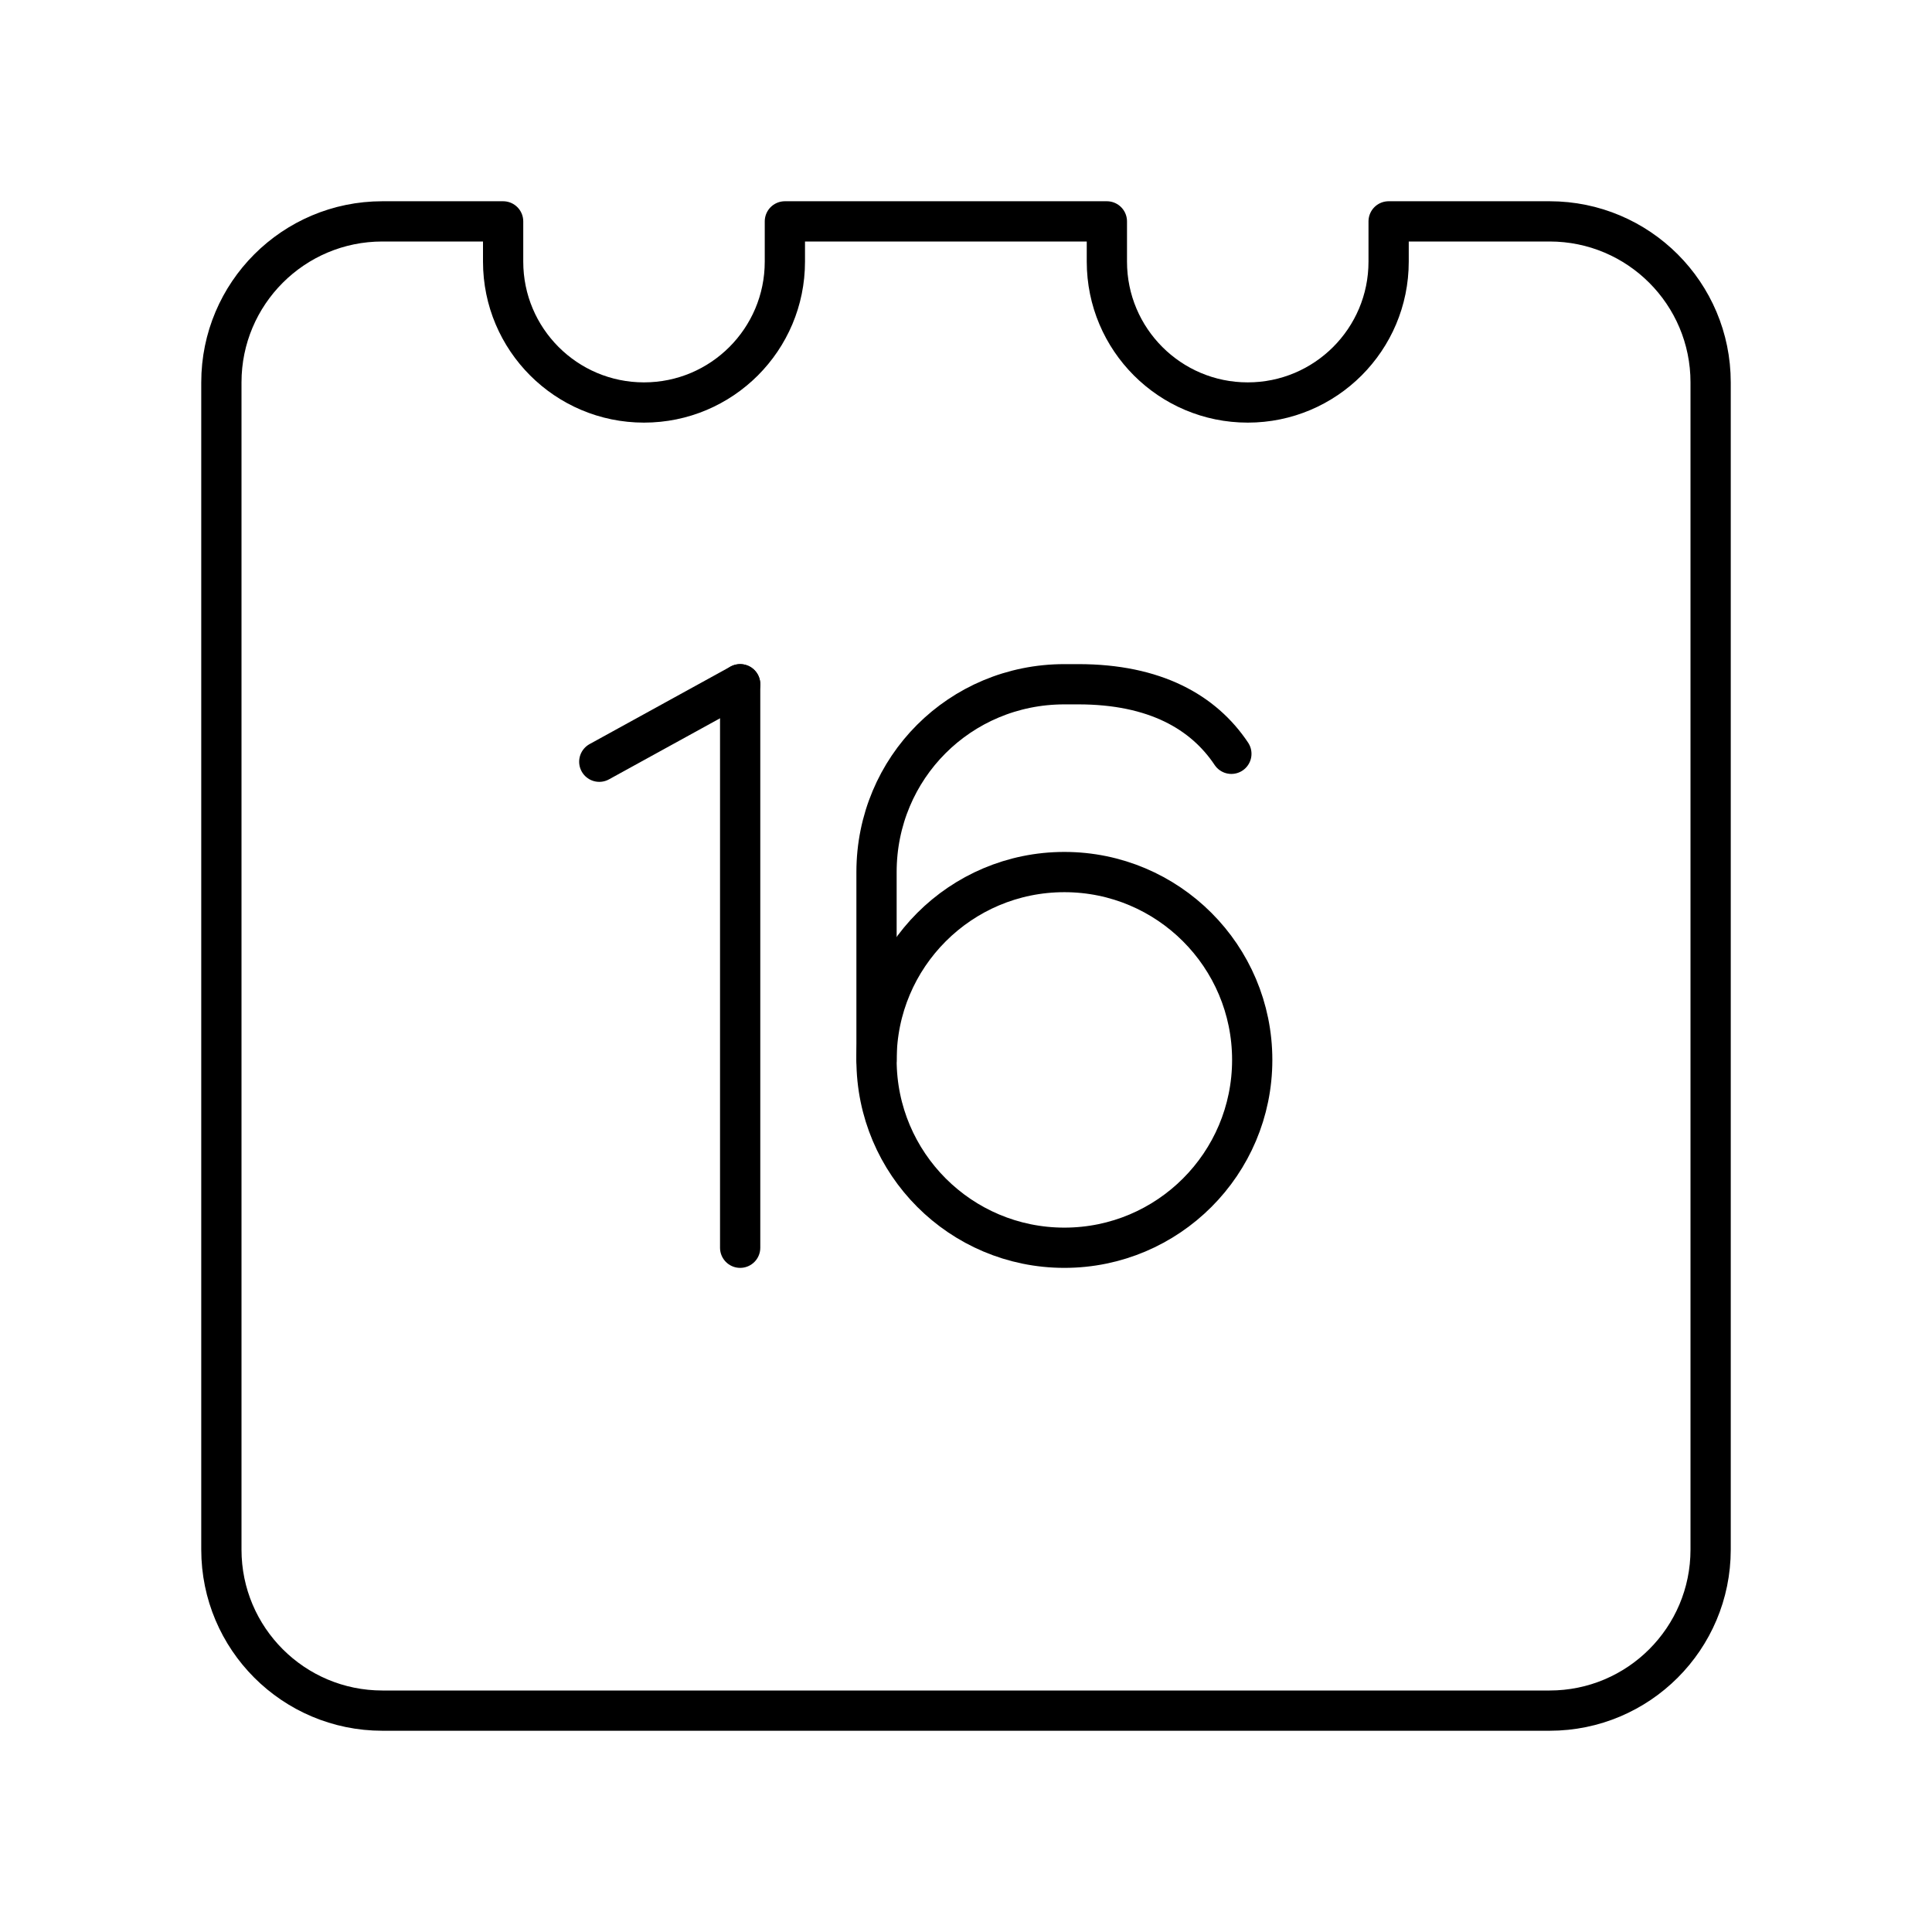
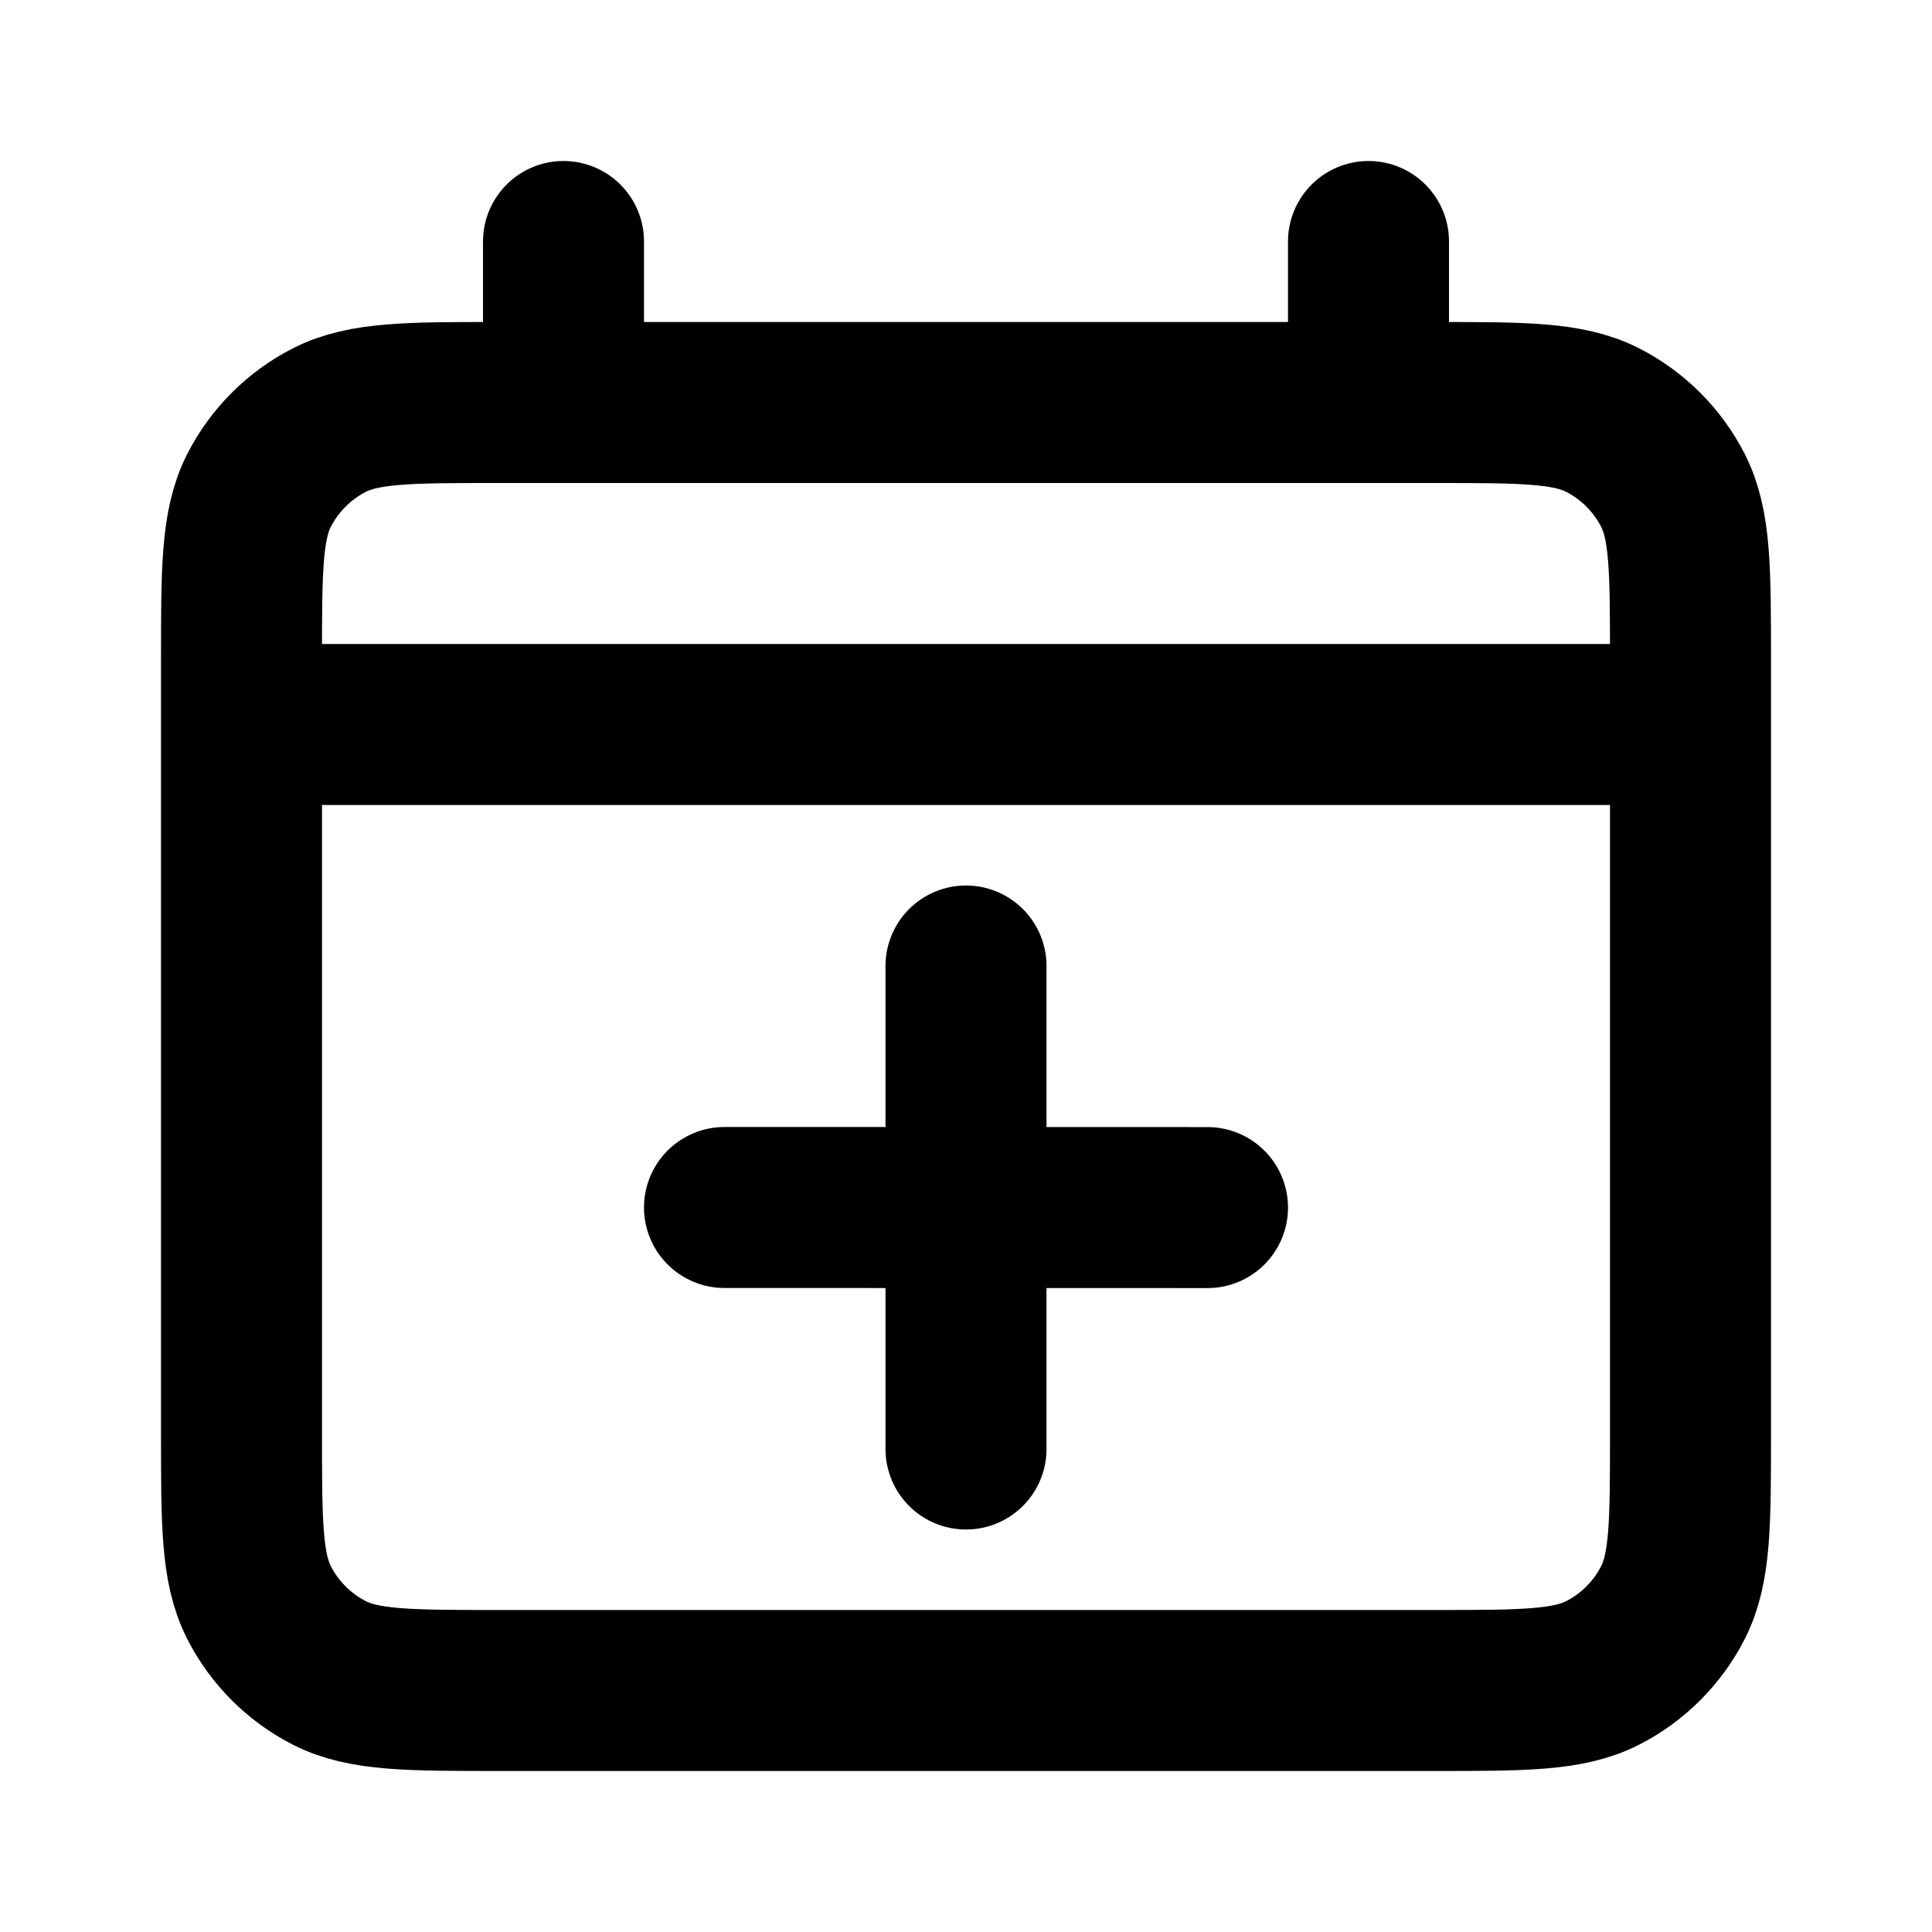
- <svg xmlns="http://www.w3.org/2000/svg" width="800px" height="800px" viewBox="0 0 48 48">
-   <defs>
-     <style>.c{fill:none;stroke:#000000;stroke-linecap:round;stroke-linejoin:round;}</style>
-   </defs>
-   <g id="a">
-     <g>
-       <g>
-         <line class="c" x1="14.889" y1="18.925" x2="18.389" y2="17" />
-         <line class="c" x1="18.389" y1="17" x2="18.389" y2="31" />
-       </g>
-       <g>
-         <circle class="c" cx="26.444" cy="26.333" r="4.667" />
-         <path class="c" d="m30.593,18.728c-.691-1.037-1.901-1.728-3.803-1.728h-.346c-2.593,0-4.667,2.074-4.667,4.667v4.667" />
-       </g>
-     </g>
-   </g>
-   <g id="b">
-     <path class="c" d="m38.5,5.5h-4v1c0,1.933-1.567,3.5-3.5,3.5s-3.5-1.567-3.5-3.5v-1h-8v1c0,1.933-1.567,3.5-3.5,3.5s-3.5-1.567-3.5-3.5v-1h-3c-2.209,0-4,1.791-4,4v29c0,2.209,1.791,4,4,4h29c2.209,0,4-1.791,4-4V9.5c0-2.209-1.791-4-4-4Z" />
-   </g>
+ <svg xmlns="http://www.w3.org/2000/svg" width="800px" height="800px" viewBox="0 0 24 24" fill="none">
+   <path d="M3 9H21M12 18V12M15 15.001L9 15M7 3V5M17 3V5M6.2 21H17.8C18.92 21 19.48 21 19.908 20.782C20.284 20.59 20.59 20.284 20.782 19.908C21 19.48 21 18.92 21 17.8V8.2C21 7.08 21 6.52 20.782 6.092C20.59 5.716 20.284 5.41 19.908 5.218C19.48 5 18.92 5 17.8 5H6.2C5.08 5 4.52 5 4.092 5.218C3.716 5.41 3.41 5.716 3.218 6.092C3 6.52 3 7.08 3 8.2V17.8C3 18.92 3 19.48 3.218 19.908C3.41 20.284 3.716 20.59 4.092 20.782C4.52 21 5.08 21 6.2 21Z" stroke="#000000" stroke-width="2" stroke-linecap="round" stroke-linejoin="round" />
</svg>
